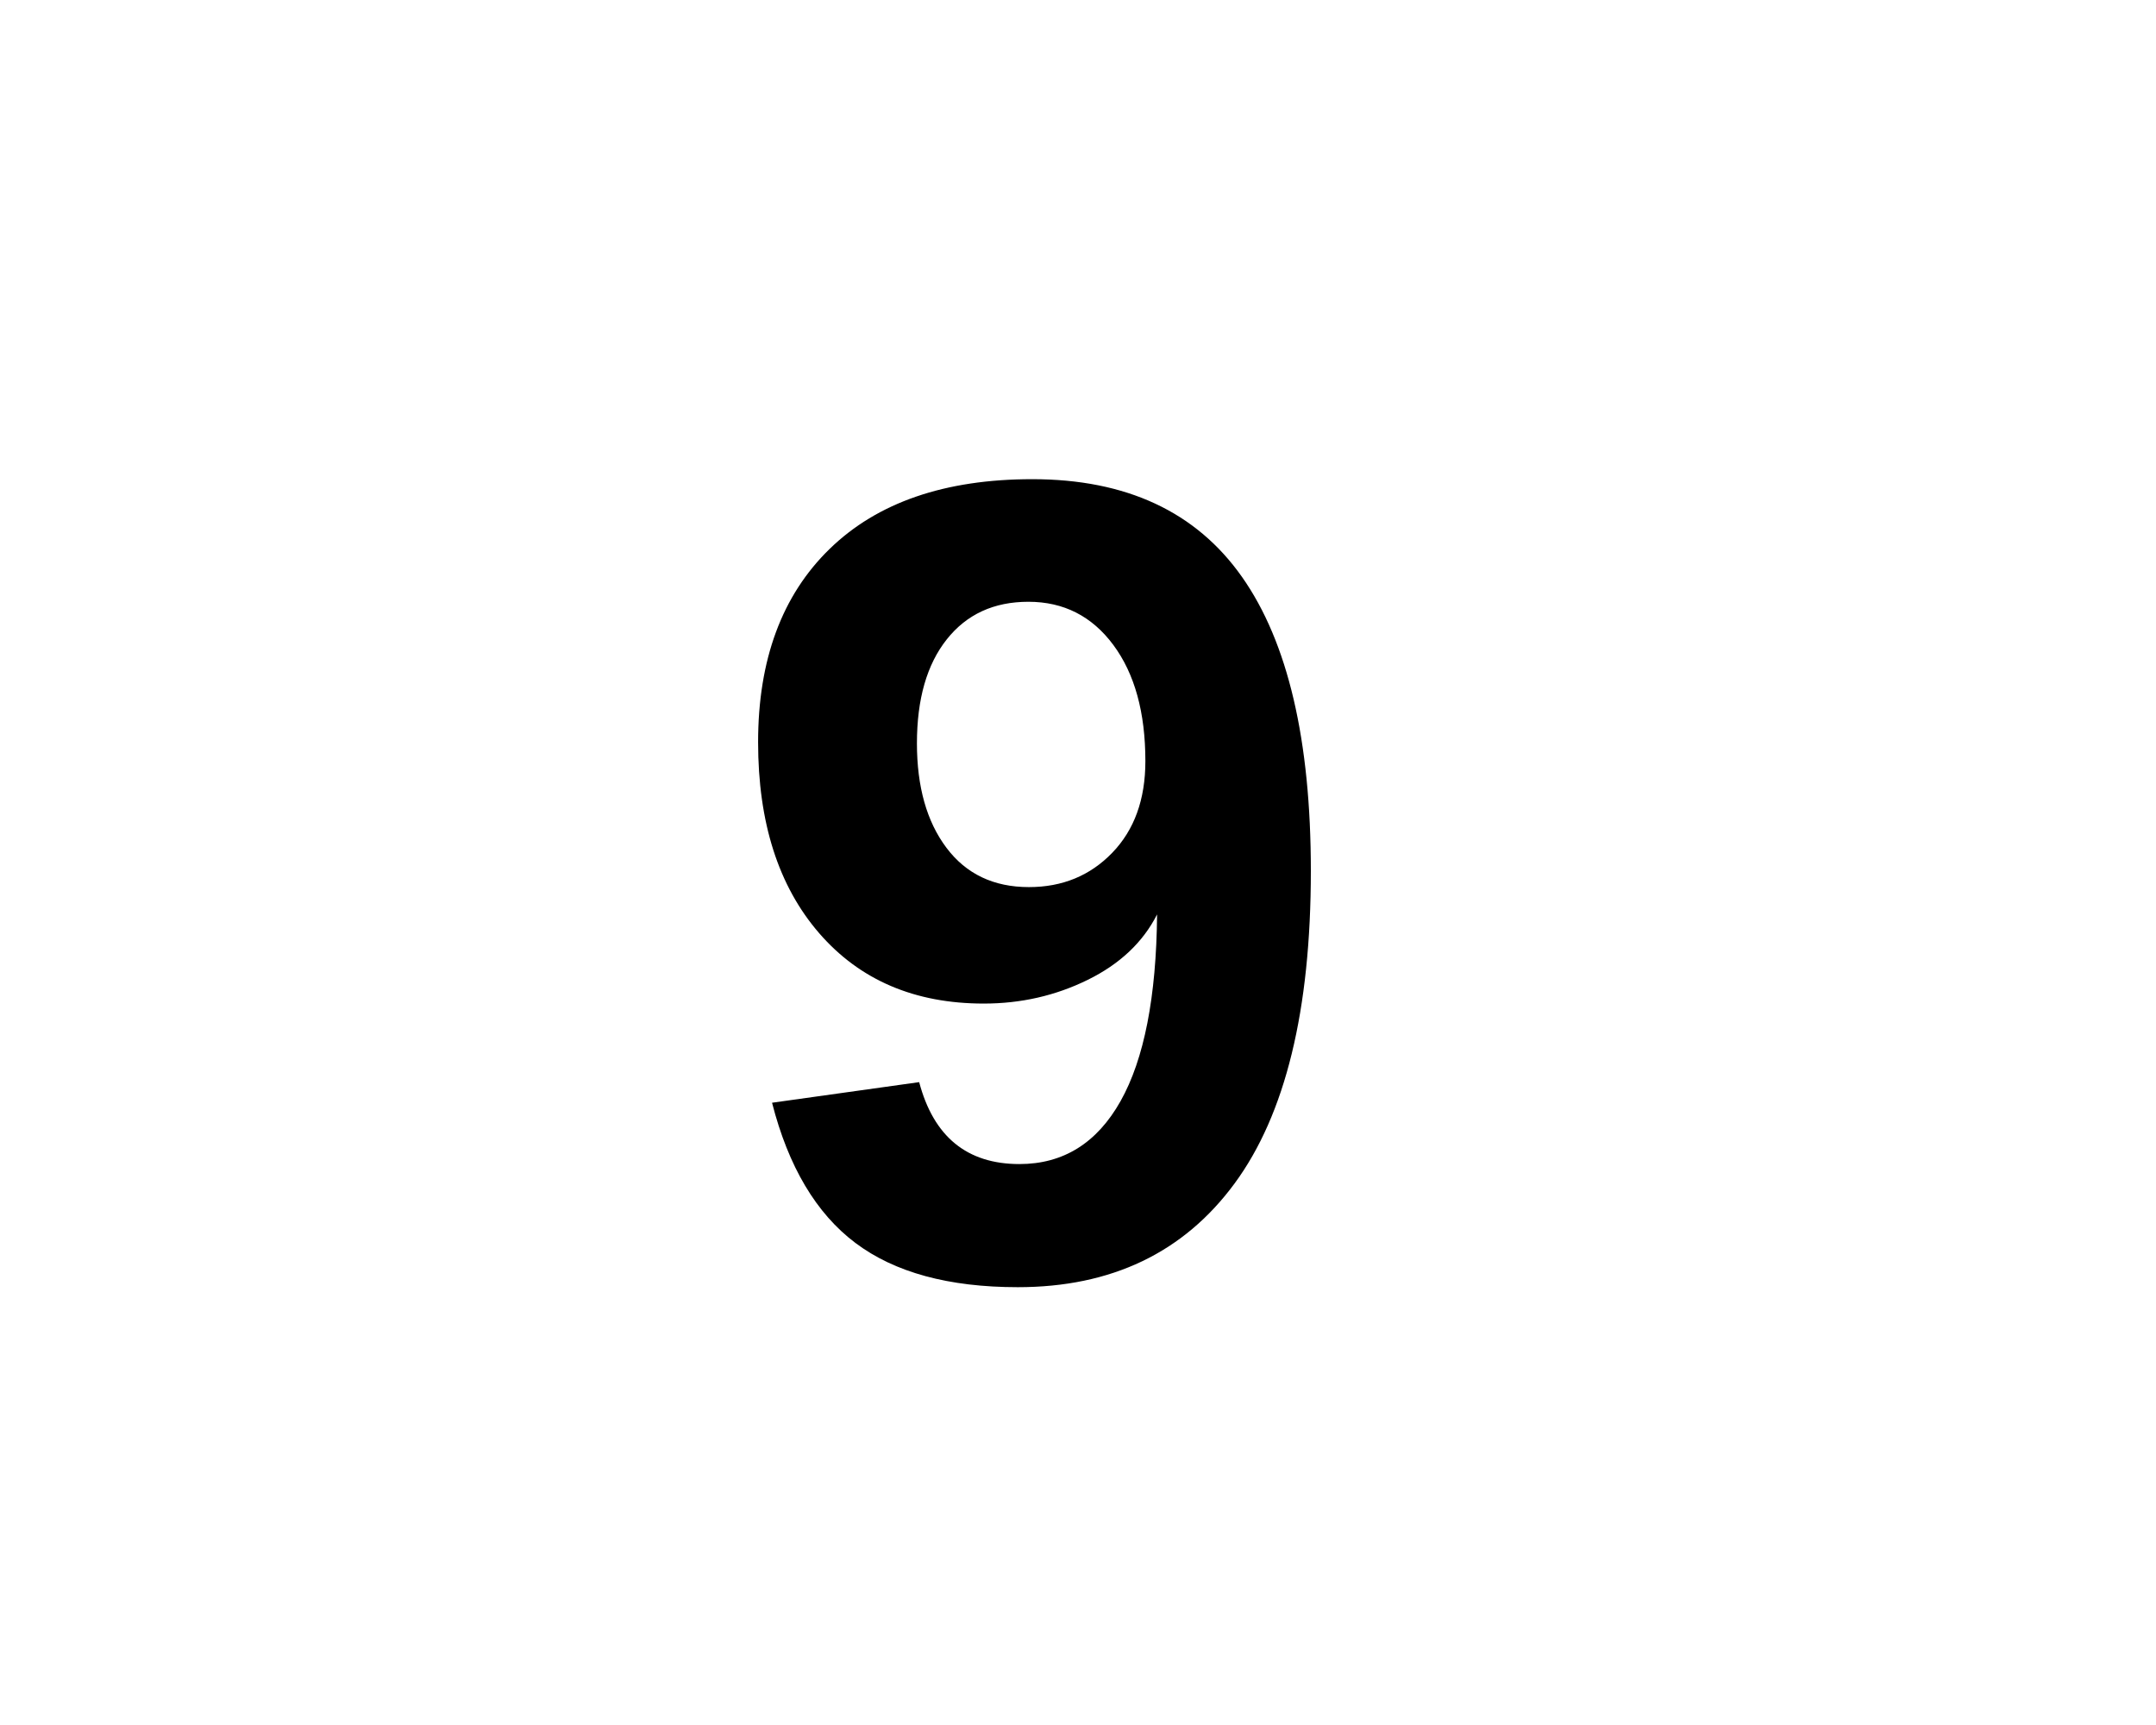
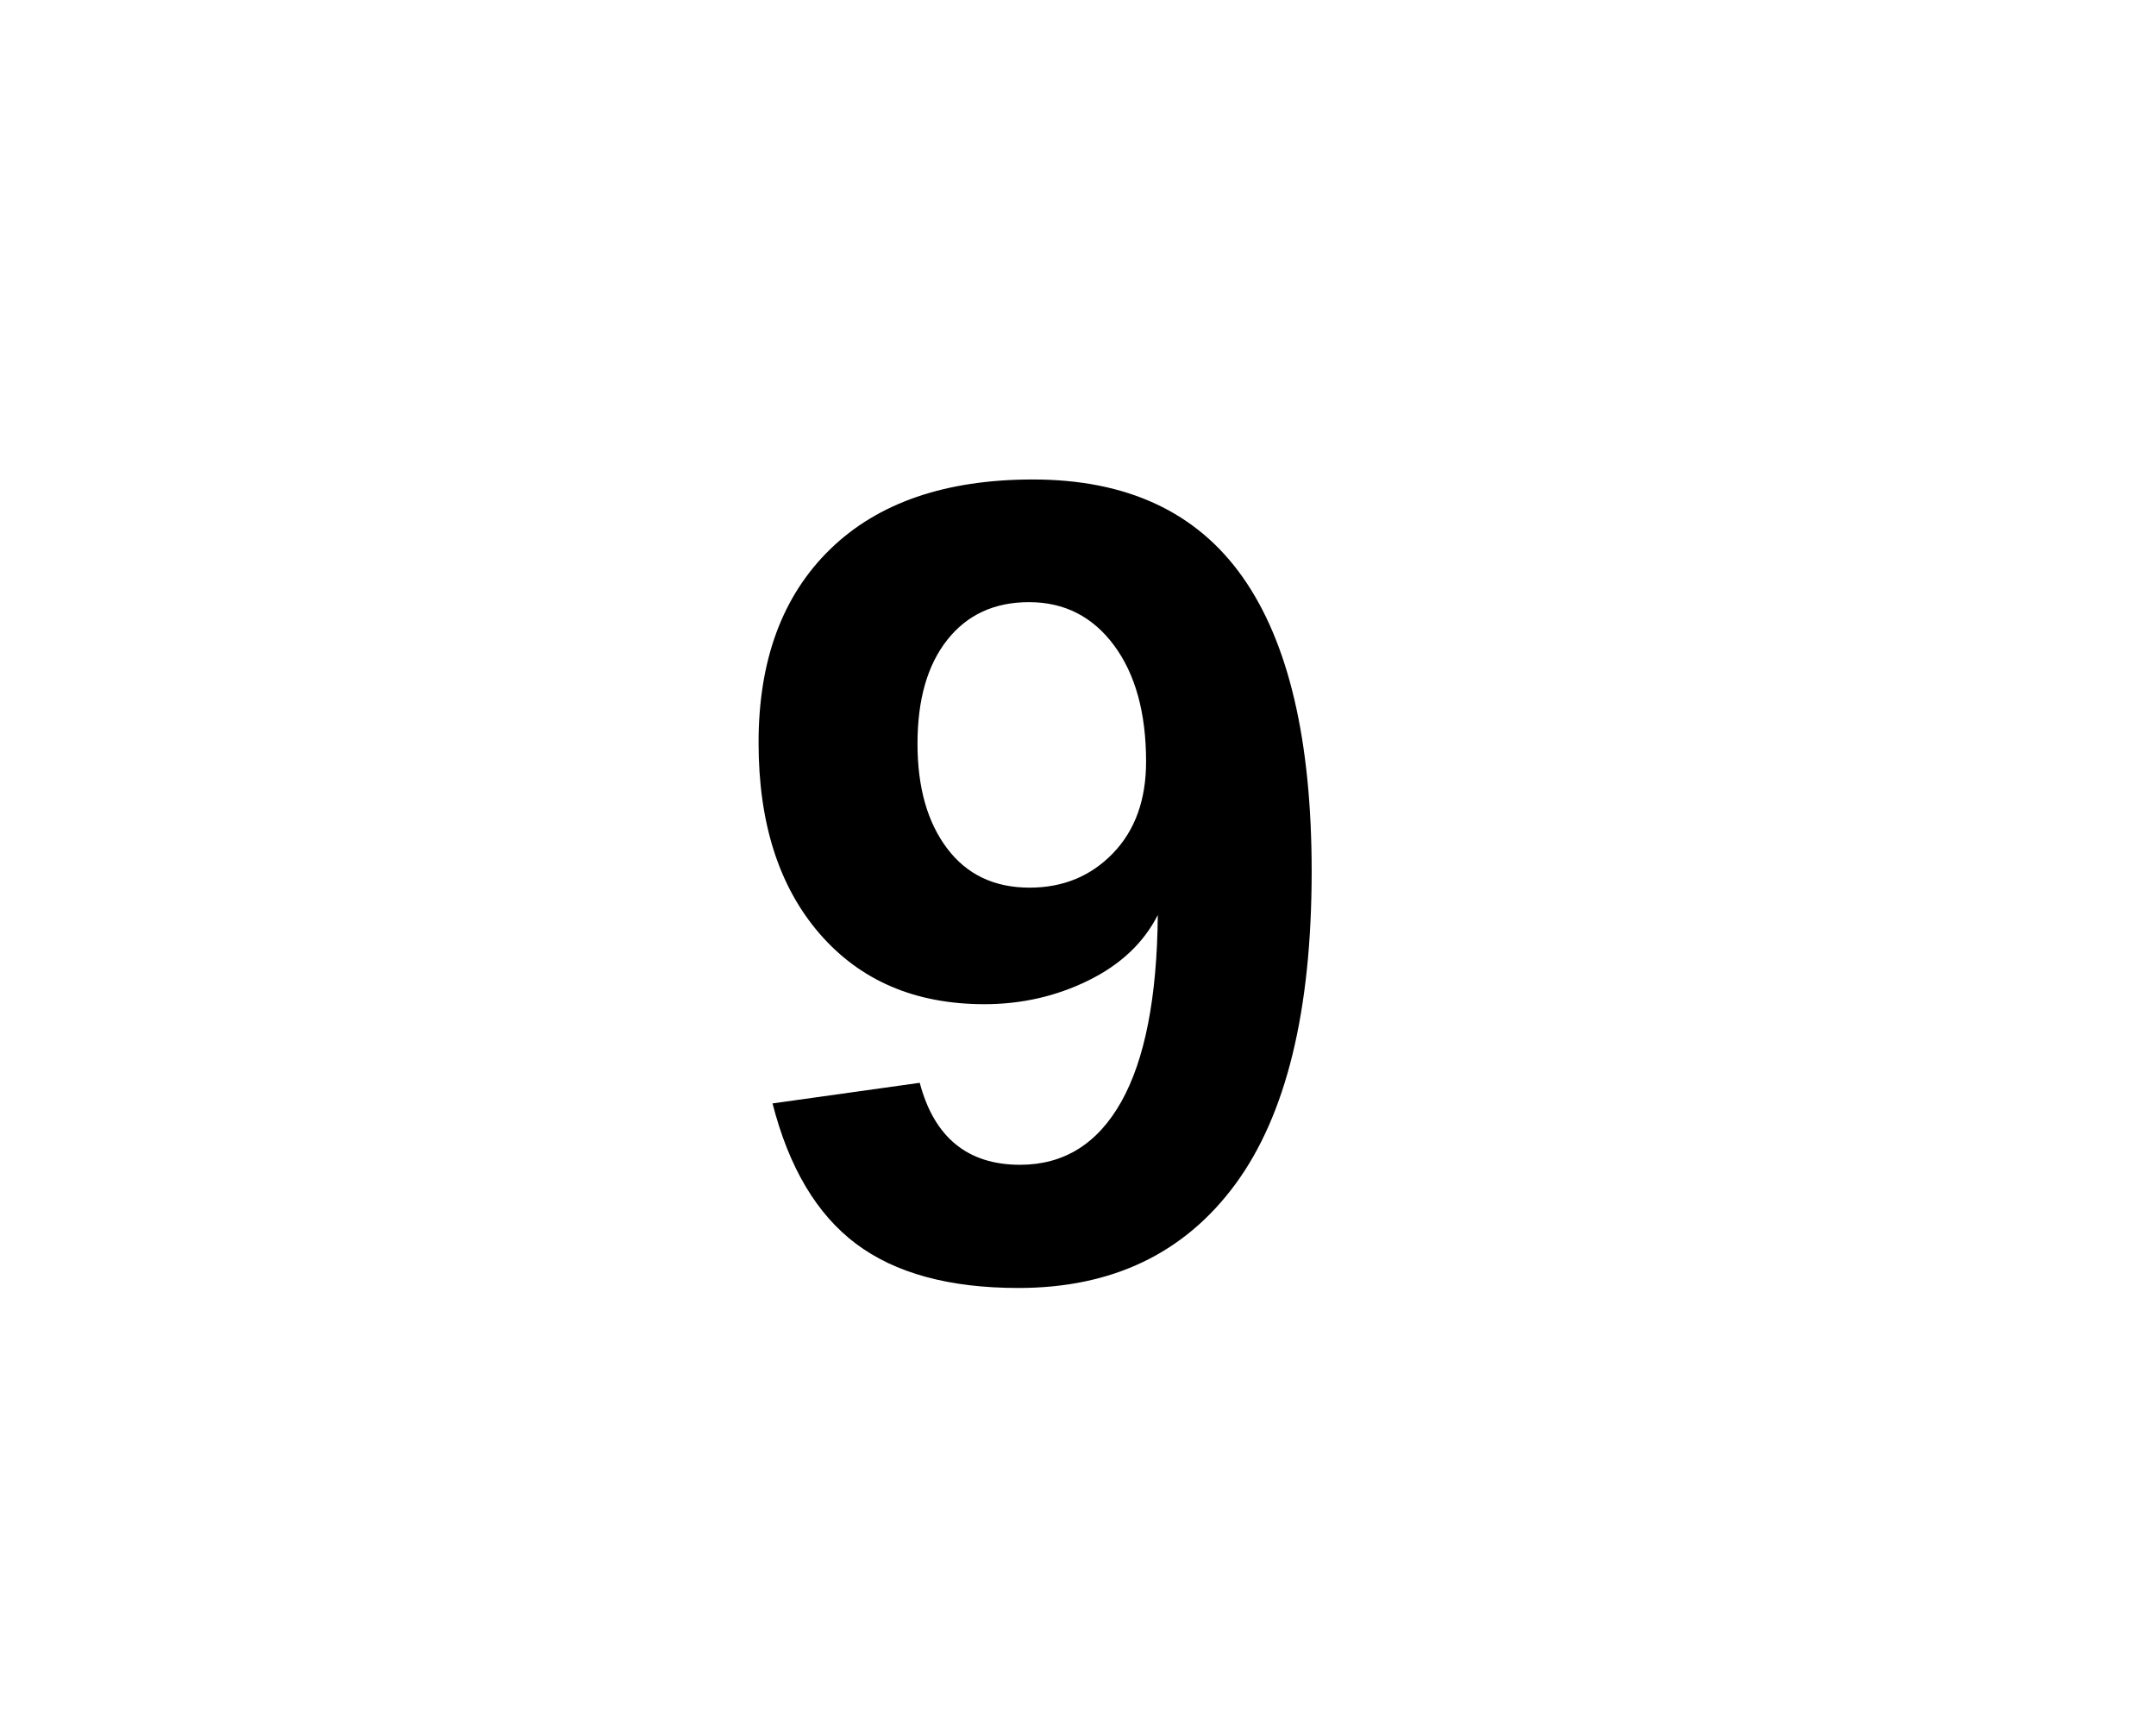
- <svg xmlns="http://www.w3.org/2000/svg" width="512" height="409.495">
+ <svg xmlns="http://www.w3.org/2000/svg">
  <g data-name="グループ化 52" fill="none">
    <path data-name="パス 899" d="M275.227 110.301l-34.01.008a8.9 8.9 0 0 0-5.712 1.894l-23.8 14.48a5.156 5.156 0 0 0-2.214 4.443l.01 39.322c0 2.548 1.579 3.172 3.488 1.9l21.9-11.926h.628l.04 140.429a2.994 2.994 0 0 0 3.176 3.158l36.55-.007a2.991 2.991 0 0 0 3.169-3.165l-.052-187.379a2.981 2.981 0 0 0-3.173-3.157z" />
    <path data-name="パス 900" d="M139.751 374.659c-17.289-5.507-34.575-3.84-45.381 3.18 4.1 11.734 16.794 22.9 34.09 28.381s34.572 3.84 45.373-3.187c-4.097-11.727-16.797-22.911-34.082-28.374z" />
    <path data-name="パス 901" d="M126.6 356.066c8.478-8.768 12.656-23.975 9.837-40.116s-11.885-28.888-22.8-34.05c-8.47 8.76-12.666 23.975-9.84 40.115s11.891 28.904 22.803 34.051z" />
    <path data-name="パス 902" d="M68.4 308.148c-14.924-9.421-31.861-11.925-44.146-7.718.58 12.322 9.517 26.127 24.442 35.548s31.854 11.917 44.143 7.7c-.587-12.322-9.519-26.104-24.439-35.53z" />
    <path data-name="パス 903" d="M79.266 222.533c-9.271 6.843-15.567 20.406-15.482 35.885s6.517 28.778 15.86 35.247c9.274-6.858 15.567-20.406 15.483-35.892s-6.521-28.764-15.861-35.24z" />
    <path data-name="パス 904" d="M55.137 197.397c11.41-2.32 23.182-11.94 30.1-25.972 6.935-14.032 7.156-28.734 1.7-38.485-11.419 2.328-23.194 11.94-30.11 25.987-6.927 14.021-7.161 28.721-1.69 38.47z" />
    <path data-name="パス 905" d="M38.428 161.938c8.6-6.888 14.088-20.069 13.39-34.872s-7.372-27.272-16.58-33.132c-8.6 6.881-14.1 20.054-13.4 34.865.681 14.795 7.378 27.279 16.59 33.139z" />
    <path data-name="パス 906" d="M124.639 65.663C114.12 64.613 101 69.811 90.655 80.148s-15.163 23.06-13.544 33c10.526 1.05 23.634-4.148 33.98-14.488s15.167-23.048 13.548-32.997z" />
    <path data-name="パス 907" d="M93.321 55.221c4.479-12.527 3.267-24.937-2.254-32.6-9.389 3.113-18.369 12.4-22.856 24.937-4.483 12.512-3.267 24.93 2.262 32.6 9.381-3.136 18.361-12.41 22.848-24.937z" />
    <path data-name="パス 908" d="M144.135 30.798c9.678-9.583 14.227-21.391 12.751-30.665-9.781-1.006-22 3.775-31.689 13.365-9.667 9.575-14.205 21.4-12.744 30.65 9.789 1.02 22.011-3.761 31.682-13.35z" />
    <path data-name="パス 909" d="M34.932 211.224c-8.462-13.012-21.184-20.928-32.739-21.64-4.27 10.486-2.342 25.1 6.109 38.1s21.185 20.928 32.739 21.633c4.259-10.497 2.343-25.103-6.109-38.093z" />
    <path data-name="パス 910" d="M372.251 374.659c-17.285 5.463-29.982 16.647-34.086 28.374 10.8 7.027 28.087 8.68 45.38 3.187s29.989-16.647 34.086-28.381c-10.809-7.021-28.087-8.691-45.38-3.18z" />
    <path data-name="パス 911" d="M375.562 315.948c-2.82 16.14 1.359 31.347 9.84 40.116 10.912-5.148 20-17.924 22.808-34.05s-1.373-31.355-9.847-40.115c-10.919 5.164-19.981 17.919-22.801 34.049z" />
    <path data-name="パス 912" d="M443.6 308.148c-14.92 9.421-23.857 23.2-24.444 35.533 12.292 4.214 29.233 1.71 44.147-7.7s23.872-23.226 24.452-35.548c-12.283-4.205-29.223-1.701-44.155 7.715z" />
    <path data-name="パス 913" d="M432.735 222.533c-9.34 6.476-15.787 19.767-15.854 35.239-.088 15.487 6.2 29.034 15.465 35.892 9.354-6.469 15.787-19.767 15.868-35.247s-6.204-29.041-15.479-35.884z" />
    <path data-name="パス 914" d="M425.077 132.94c-5.463 9.752-5.25 24.453 1.682 38.485s18.7 23.652 30.114 25.972c5.464-9.744 5.228-24.453-1.7-38.47-6.907-14.048-18.685-23.659-30.096-25.987z" />
    <path data-name="パス 915" d="M473.578 161.938c9.208-5.86 15.9-18.343 16.588-33.139s-4.8-27.984-13.4-34.865c-9.208 5.86-15.891 18.328-16.581 33.132-.706 14.803 4.794 27.982 13.393 34.872z" />
    <path data-name="パス 916" d="M434.887 113.148c1.623-9.936-3.2-22.654-13.54-32.992-10.354-10.339-23.461-15.538-33.991-14.488-1.608 9.95 3.2 22.653 13.555 32.992s23.446 15.533 33.976 14.488z" />
    <path data-name="パス 917" d="M441.533 80.148c5.522-7.666 6.74-20.084 2.254-32.6-4.479-12.535-13.46-21.824-22.852-24.937-5.522 7.666-6.734 20.076-2.254 32.6s13.459 21.811 22.852 24.937z" />
    <path data-name="パス 918" d="M399.545 44.148c1.468-9.252-3.07-21.074-12.741-30.65S364.904-.873 355.119.133c-1.476 9.274 3.077 21.082 12.748 30.665s21.889 14.37 31.678 13.35z" />
    <path data-name="パス 919" d="M509.808 189.584c-11.55.713-24.276 8.628-32.735 21.64-8.459 12.99-10.368 27.6-6.109 38.088 11.551-.706 24.291-8.628 32.735-21.633s10.376-27.609 6.109-38.095z" />
  </g>
  <text data-name="9" transform="translate(246 303)" font-size="271" font-family="Arial-BoldMT, Arial" font-weight="700">
    <tspan x="-75.359" y="0">9</tspan>
  </text>
</svg>
